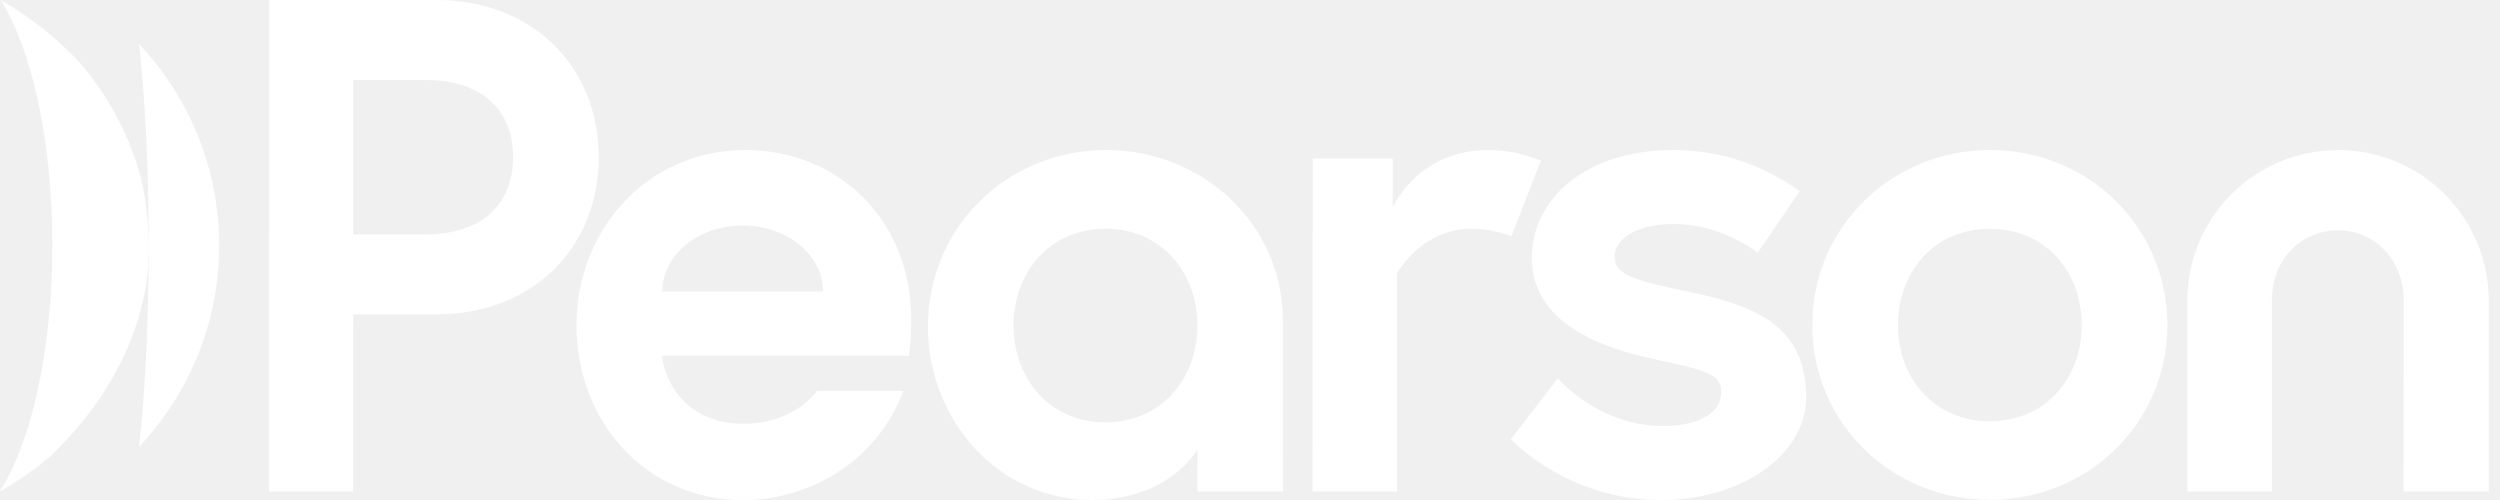
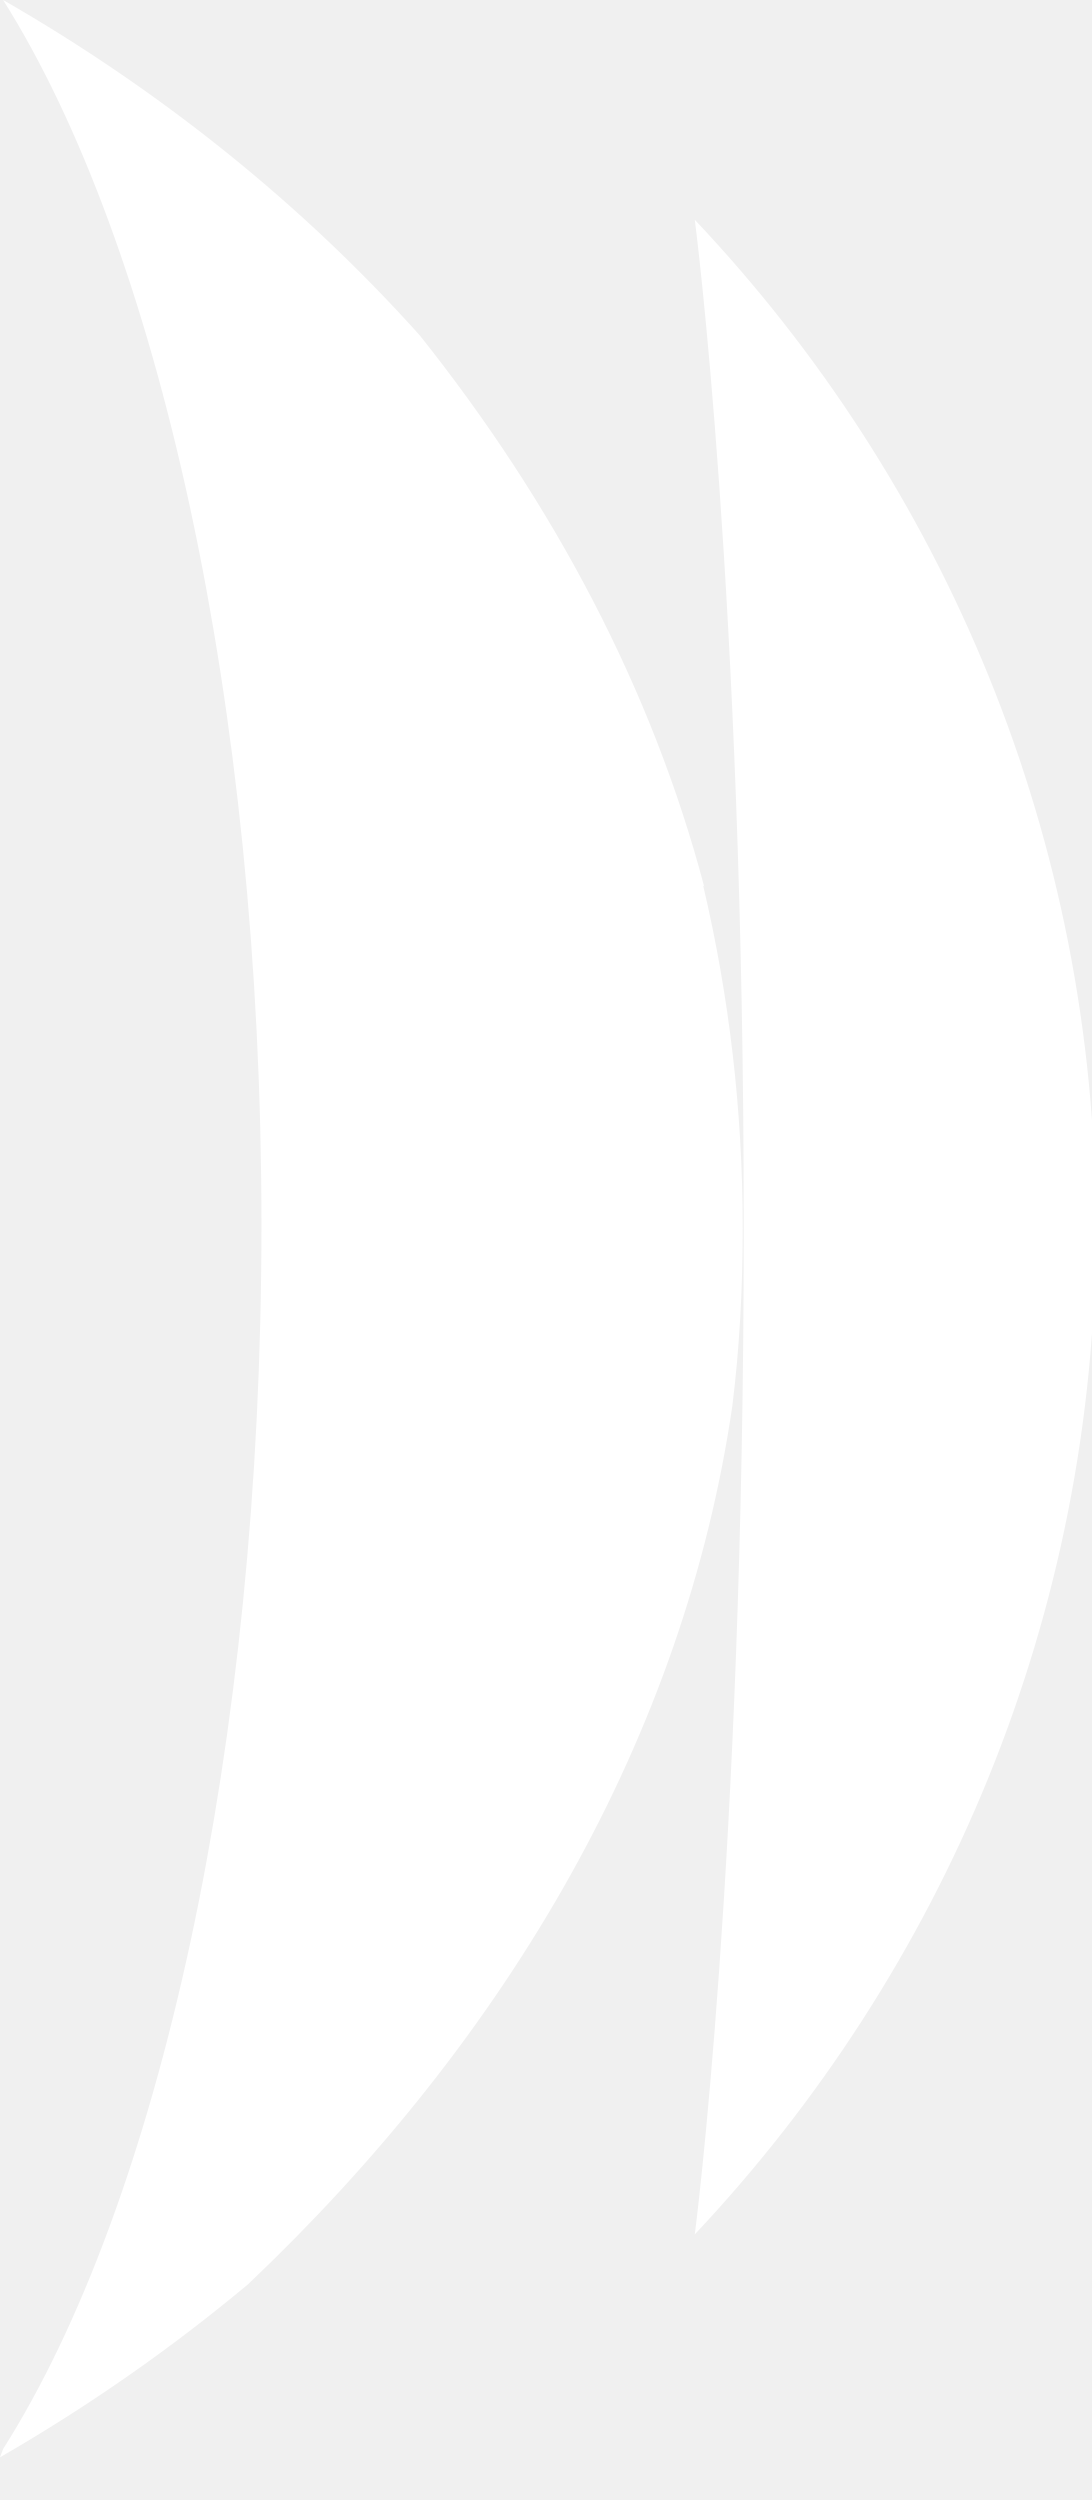
- <svg xmlns="http://www.w3.org/2000/svg" width="120" height="24" viewBox="0 0 120 24" fill="none">
-   <path d="M6.672 2.111V2.115C6.672 2.115 7.138 5.686 7.138 11.782C7.138 17.878 6.672 21.453 6.672 21.449V21.453C9.056 18.922 10.519 15.523 10.519 11.783V11.781C10.519 8.041 9.056 4.642 6.672 2.111Z" fill="white" />
-   <path d="M6.756 8.513C6.256 6.623 5.32 4.842 4.023 3.224C2.91 1.975 1.56 0.884 0.03 0C1.514 2.346 2.513 6.734 2.513 11.759C2.513 16.785 1.516 21.163 0.035 23.511C0.023 23.538 0.011 23.564 0 23.591C0.854 23.1 1.652 22.545 2.383 21.934C4.909 19.53 6.571 16.645 7.038 13.506C7.104 12.947 7.139 12.377 7.139 11.8C7.139 10.668 7.007 9.568 6.757 8.513L6.756 8.513Z" fill="white" />
-   <path d="M95.524 7.201C90.774 7.201 86.99 10.921 86.99 15.603C86.99 20.285 90.762 23.99 95.512 23.99C100.261 23.99 104.033 20.281 104.033 15.6C104.033 10.919 100.273 7.202 95.523 7.202L95.524 7.201ZM95.512 20.218C92.783 20.218 91.1 18.096 91.1 15.603C91.1 13.11 92.784 10.985 95.512 10.985C98.241 10.985 99.925 13.107 99.925 15.6C99.925 18.093 98.241 20.218 95.512 20.218Z" fill="white" />
-   <path d="M35.788 7.203C31.078 7.203 27.672 11.006 27.672 15.627C27.672 20.149 30.931 24 35.663 24C39.077 24 42.185 21.953 43.359 18.764H39.215C38.573 19.618 37.316 20.343 35.689 20.343C33.096 20.343 31.917 18.492 31.781 17.078H43.632C43.702 16.623 43.739 15.867 43.739 15.342C43.739 10.447 40.138 7.203 35.788 7.203ZM31.79 13.993C31.79 12.241 33.517 10.822 35.648 10.822C37.778 10.822 39.506 12.242 39.506 13.993H31.79H31.79Z" fill="white" />
-   <path d="M112.226 7.203C108.226 7.203 104.993 10.434 104.993 14.435V23.591H109.049L109.05 14.441C109.05 12.374 110.518 11.056 112.22 11.056C113.92 11.056 115.38 12.384 115.378 14.452L115.37 23.591H119.461V14.438C119.461 10.437 116.227 7.203 112.226 7.203Z" fill="white" />
-   <path d="M73.959 7.714C73.511 7.504 72.54 7.203 71.431 7.203C68.233 7.203 66.99 9.664 66.852 9.937V7.612H63.012L63.002 23.589L67.055 23.591V13.137C67.166 12.921 68.304 10.98 70.659 10.98C71.54 10.98 72.342 11.252 72.545 11.351L73.96 7.713L73.959 7.714Z" fill="white" />
-   <path d="M53.091 7.201C48.376 7.201 44.542 10.88 44.542 15.673C44.542 20.161 47.904 24.009 52.447 23.999C54.735 23.995 56.539 23.014 57.477 21.593V23.591H61.583L61.58 15.393C61.578 10.773 57.739 7.201 53.092 7.201H53.091ZM53.063 20.272C50.334 20.272 48.65 18.119 48.65 15.625C48.65 13.132 50.335 10.979 53.063 10.979C55.792 10.979 57.477 13.132 57.477 15.625C57.477 18.119 55.792 20.272 53.063 20.272Z" fill="white" />
-   <path d="M81.273 14.053C78.578 13.48 77.501 13.243 77.501 12.328C77.501 11.291 78.882 10.751 80.34 10.751C82.553 10.751 84.19 11.994 84.371 12.132L86.392 9.168C85.358 8.475 83.391 7.203 80.303 7.203C76.016 7.203 73.524 9.644 73.524 12.365C73.524 15.23 76.285 16.584 79.453 17.251C81.876 17.762 82.619 17.958 82.619 18.814C82.619 19.98 81.238 20.451 79.832 20.451C77.663 20.451 75.864 19.331 74.771 18.162L72.515 21.092C73.456 21.987 75.893 23.999 79.763 23.999C83.632 23.999 86.696 21.799 86.696 19.07C86.696 15.769 84.439 14.725 81.273 14.052V14.053Z" fill="white" />
-   <path d="M20.924 0H12.921L12.919 23.591H16.946L16.949 15.091H20.924C25.606 15.091 28.738 11.858 28.738 7.545C28.738 3.233 25.606 0 20.924 0ZM20.418 11.251H16.949V3.84H20.418C23.18 3.84 24.629 5.323 24.629 7.545C24.629 9.768 23.18 11.251 20.418 11.251Z" fill="white" />
+ <svg xmlns="http://www.w3.org/2000/svg" id="Layer_1" version="1.1" viewBox="0 0 10.48 24">
+   <defs>
+     <style>
+       .st0 {
+         fill: #fff;
+       }
+     </style>
+   </defs>
+   <path class="st0" d="M6.67,2.11h0s.47,3.58.47,9.67-.47,9.67-.47,9.67h0c2.38-2.53,3.85-5.93,3.85-9.67h0c0-3.74-1.46-7.14-3.85-9.67Z" />
+   <path class="st0" d="M6.76,8.51c-.5-1.89-1.44-3.67-2.73-5.29C2.91,1.97,1.56.88.03,0c1.48,2.35,2.48,6.73,2.48,11.76S1.52,21.16.03,23.51c-.01.03-.02.05-.03.08.85-.49,1.65-1.05,2.38-1.66,2.53-2.4,4.19-5.29,4.65-8.43.07-.56.1-1.13.1-1.71,0-1.13-.13-2.23-.38-3.29h0Z" />
</svg>
